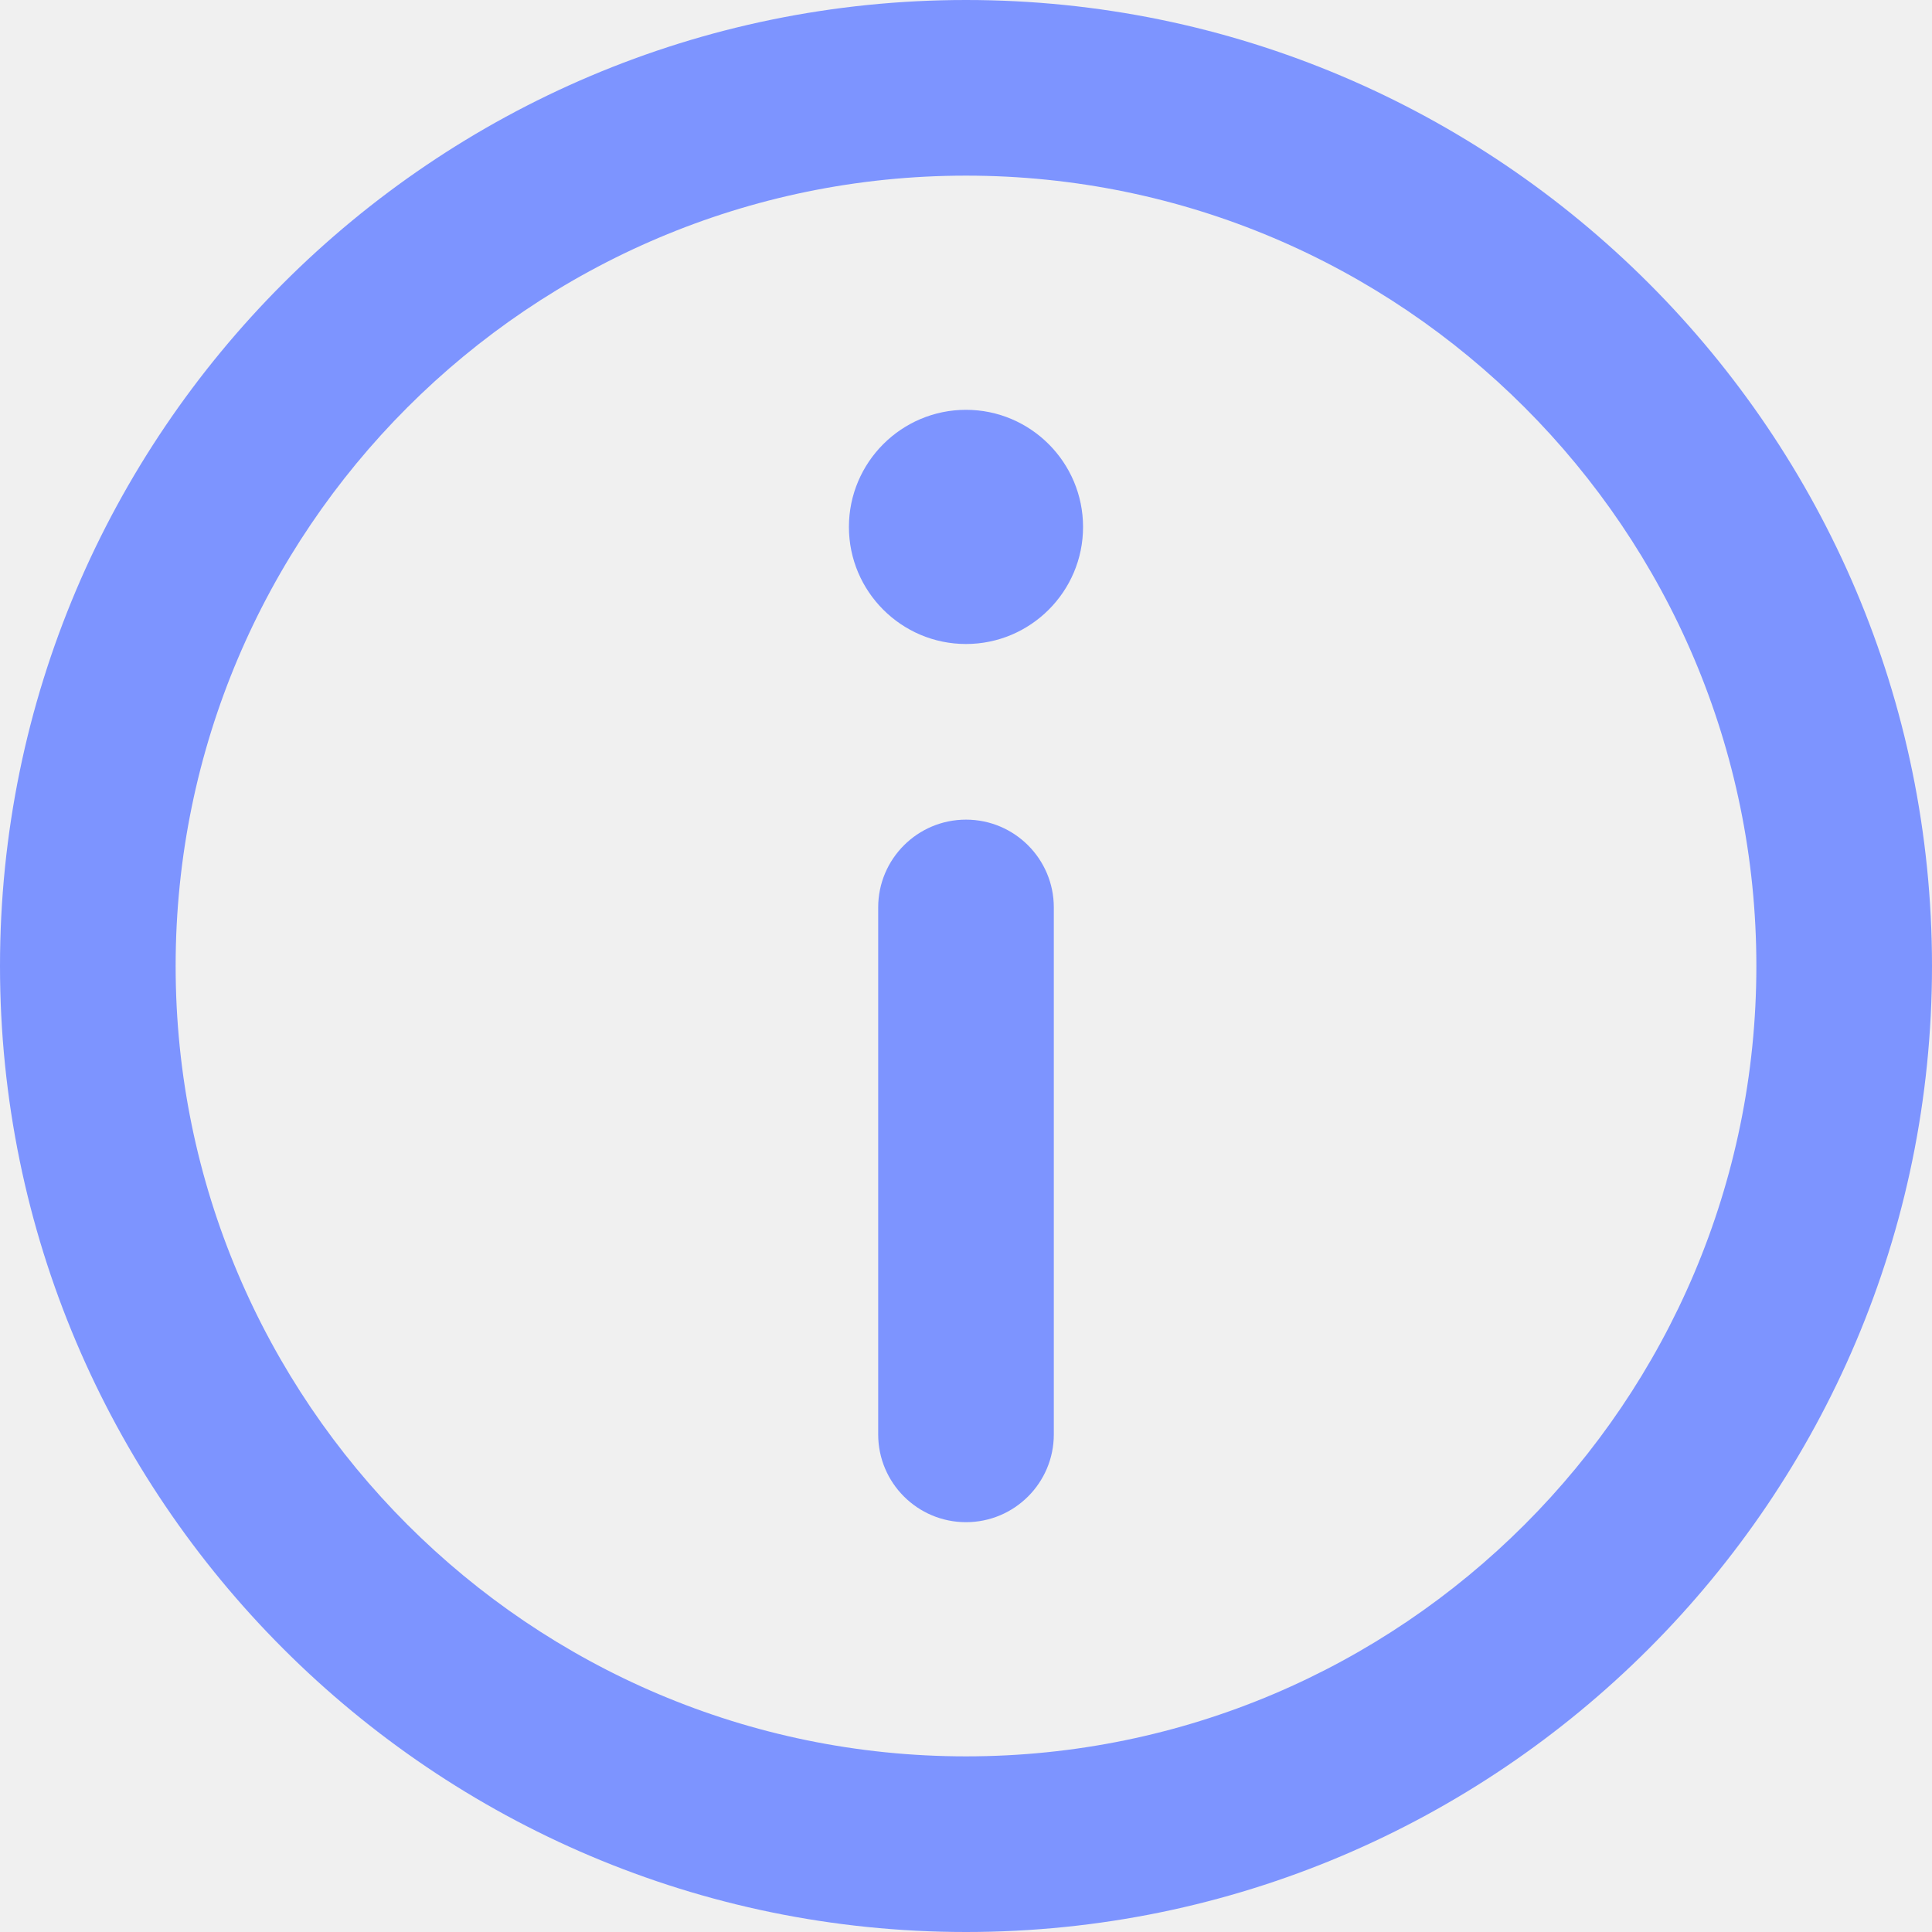
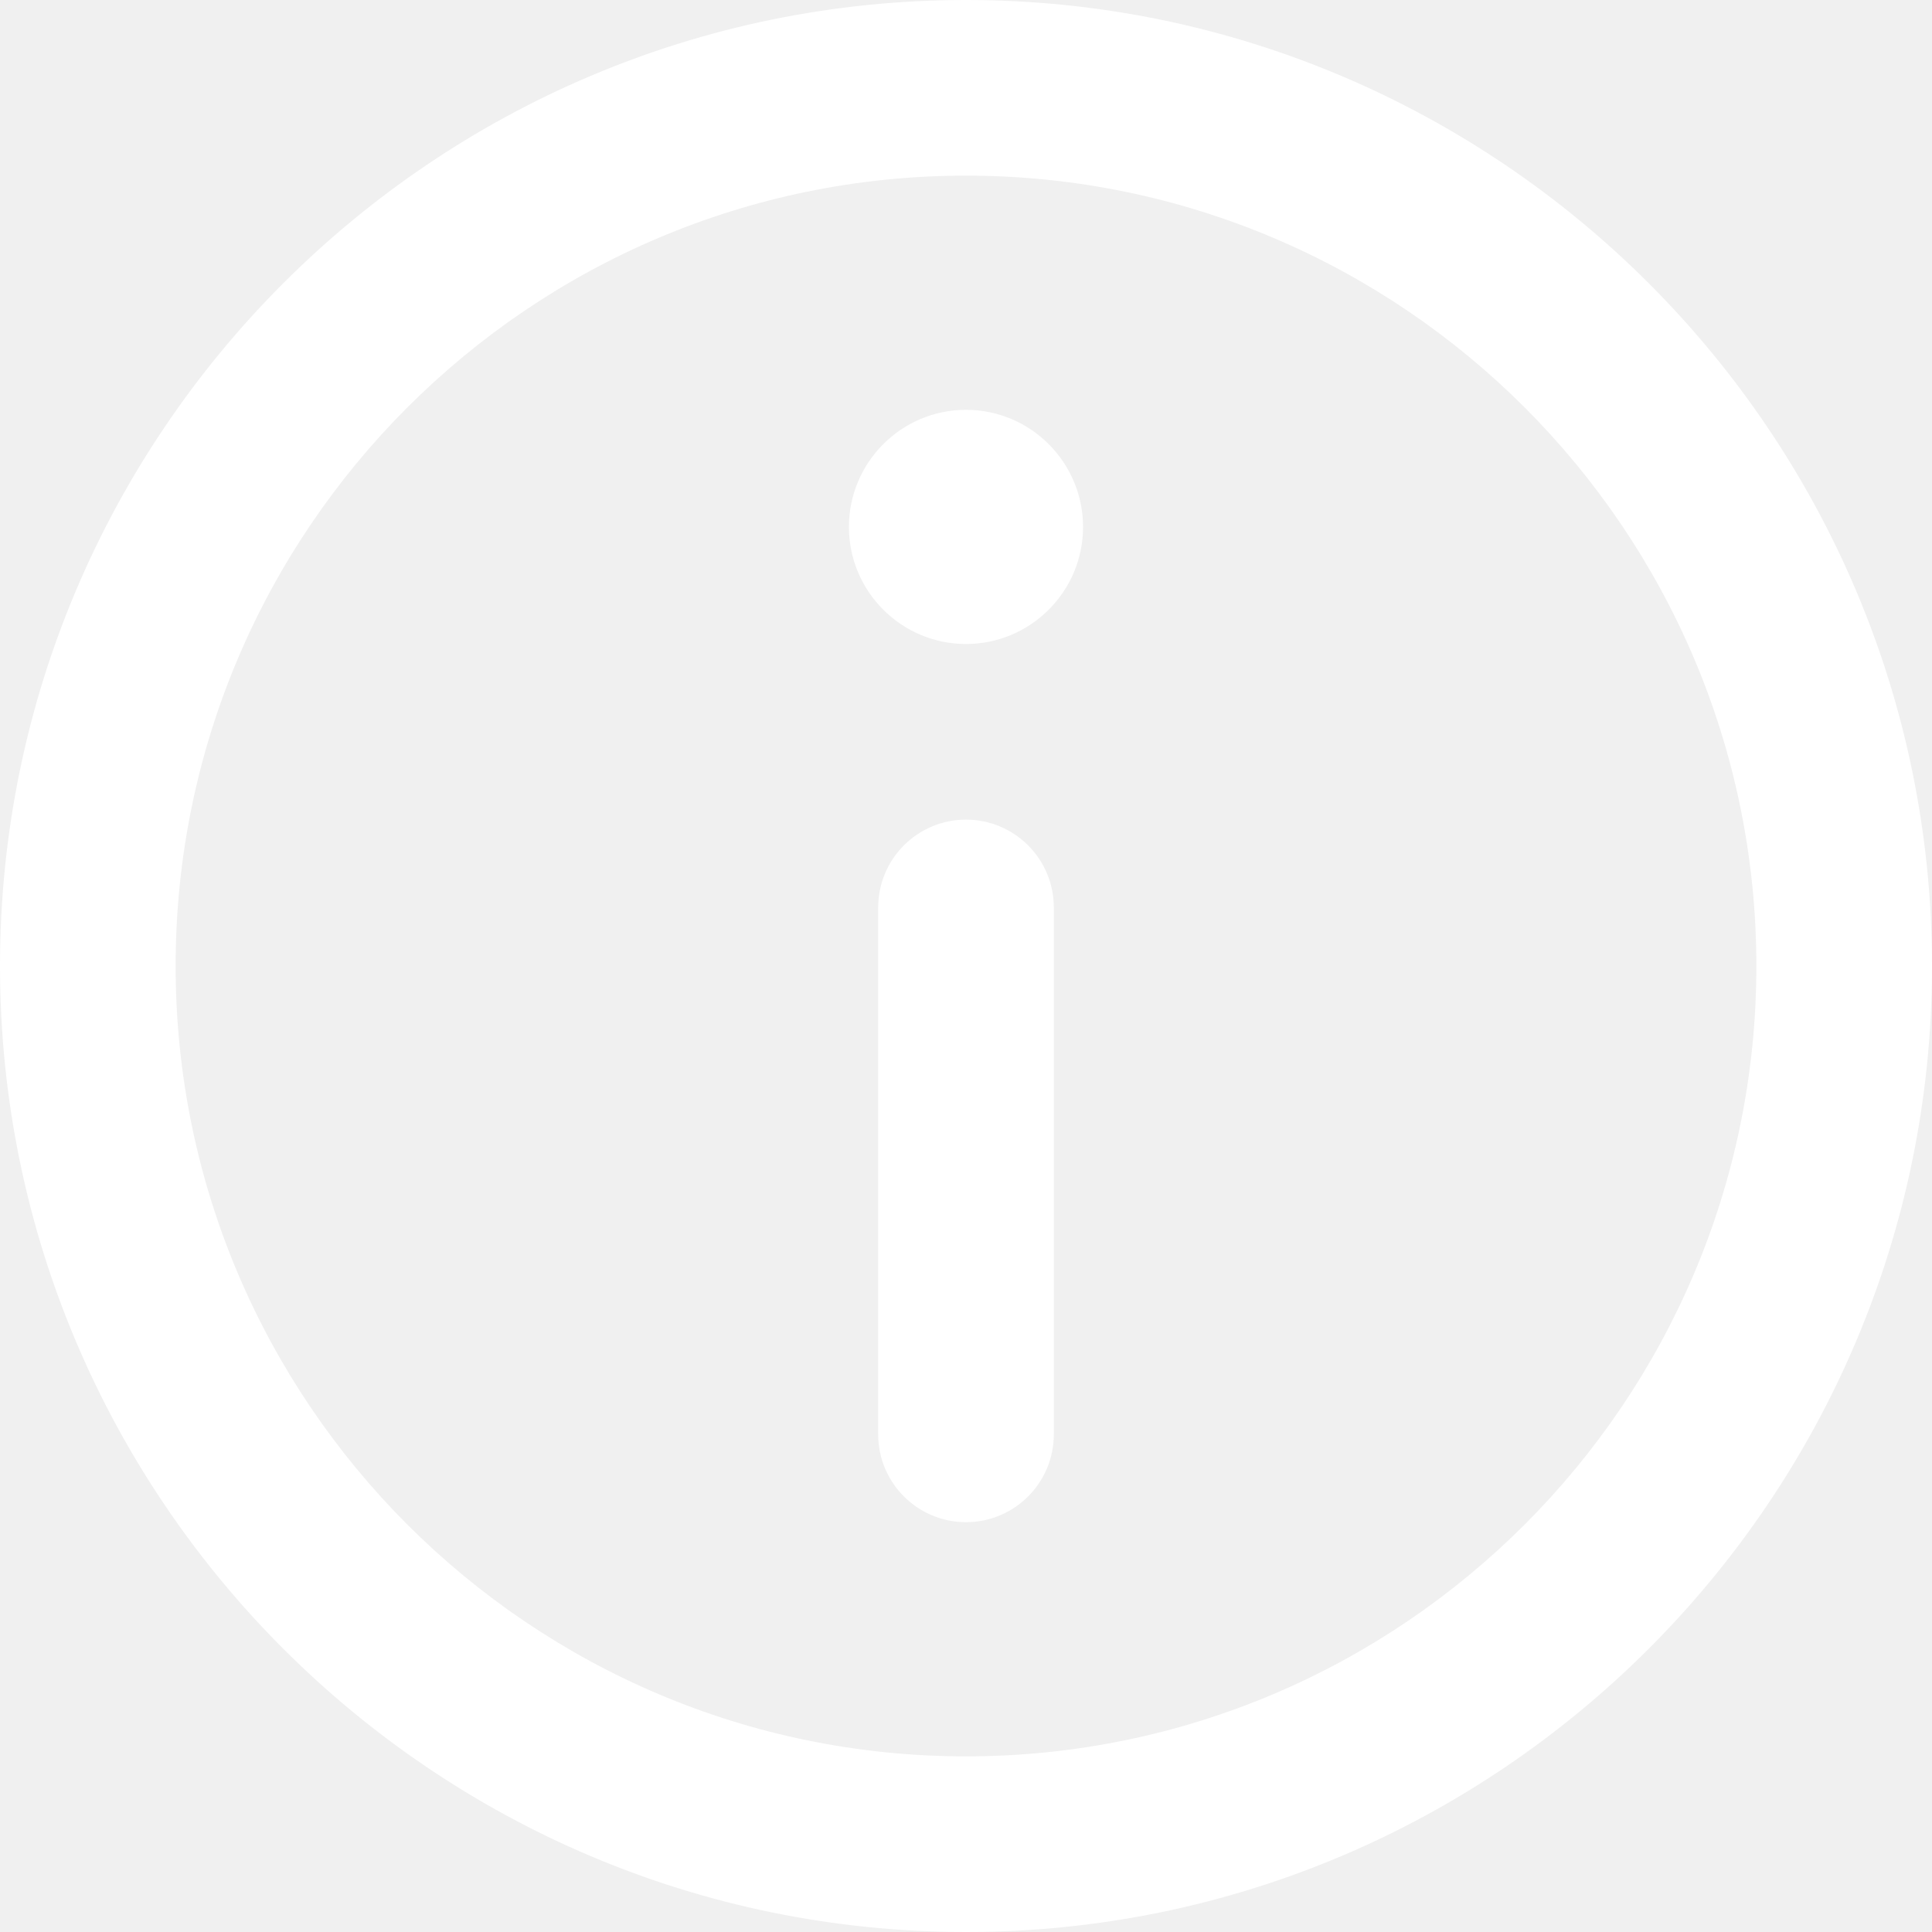
<svg xmlns="http://www.w3.org/2000/svg" version="1.1" id="Capa_1" x="0px" y="0px" viewBox="0 0 330 330" style="enable-background:new 0 0 330 330;" xml:space="preserve">
  <g>
-     <path d="M165,0C74.019,0,0,74.02,0,165.001C0,255.982,74.019,330,165,330s165-74.018,165-164.999C330,74.02,255.981,0,165,0z    M165,300c-74.44,0-135-60.56-135-134.999C30,90.562,90.56,30,165,30s135,60.562,135,135.001C300,239.44,239.439,300,165,300z" fill="#7D94FF" />
-     <path d="M164.998,70c-11.026,0-19.996,8.976-19.996,20.009c0,11.023,8.97,19.991,19.996,19.991   c11.026,0,19.996-8.968,19.996-19.991C184.994,78.976,176.024,70,164.998,70z" fill="#7D94FF" />
-     <path d="M165,140c-8.284,0-15,6.716-15,15v90c0,8.284,6.716,15,15,15c8.284,0,15-6.716,15-15v-90C180,146.716,173.284,140,165,140z   " fill="#7D94FF" />
+     <path d="M165,0C74.019,0,0,74.02,0,165.001C0,255.982,74.019,330,165,330s165-74.018,165-164.999C330,74.02,255.981,0,165,0z    M165,300c-74.44,0-135-60.56-135-134.999C30,90.562,90.56,30,165,30s135,60.562,135,135.001C300,239.44,239.439,300,165,300z" fill="#FFFFFF" />
+     <path d="M164.998,70c-11.026,0-19.996,8.976-19.996,20.009c0,11.023,8.97,19.991,19.996,19.991   c11.026,0,19.996-8.968,19.996-19.991C184.994,78.976,176.024,70,164.998,70z" fill="#FFFFFF" />
+     <path d="M165,140c-8.284,0-15,6.716-15,15v90c0,8.284,6.716,15,15,15c8.284,0,15-6.716,15-15v-90C180,146.716,173.284,140,165,140z   " fill="#FFFFFF" />
  </g>
  <g>
</g>
  <g>
</g>
  <g>
</g>
  <g>
</g>
  <g>
</g>
  <g>
</g>
  <g>
</g>
  <g>
</g>
  <g>
</g>
  <g>
</g>
  <g>
</g>
  <g>
</g>
  <g>
</g>
  <g>
</g>
  <g>
</g>
</svg>
